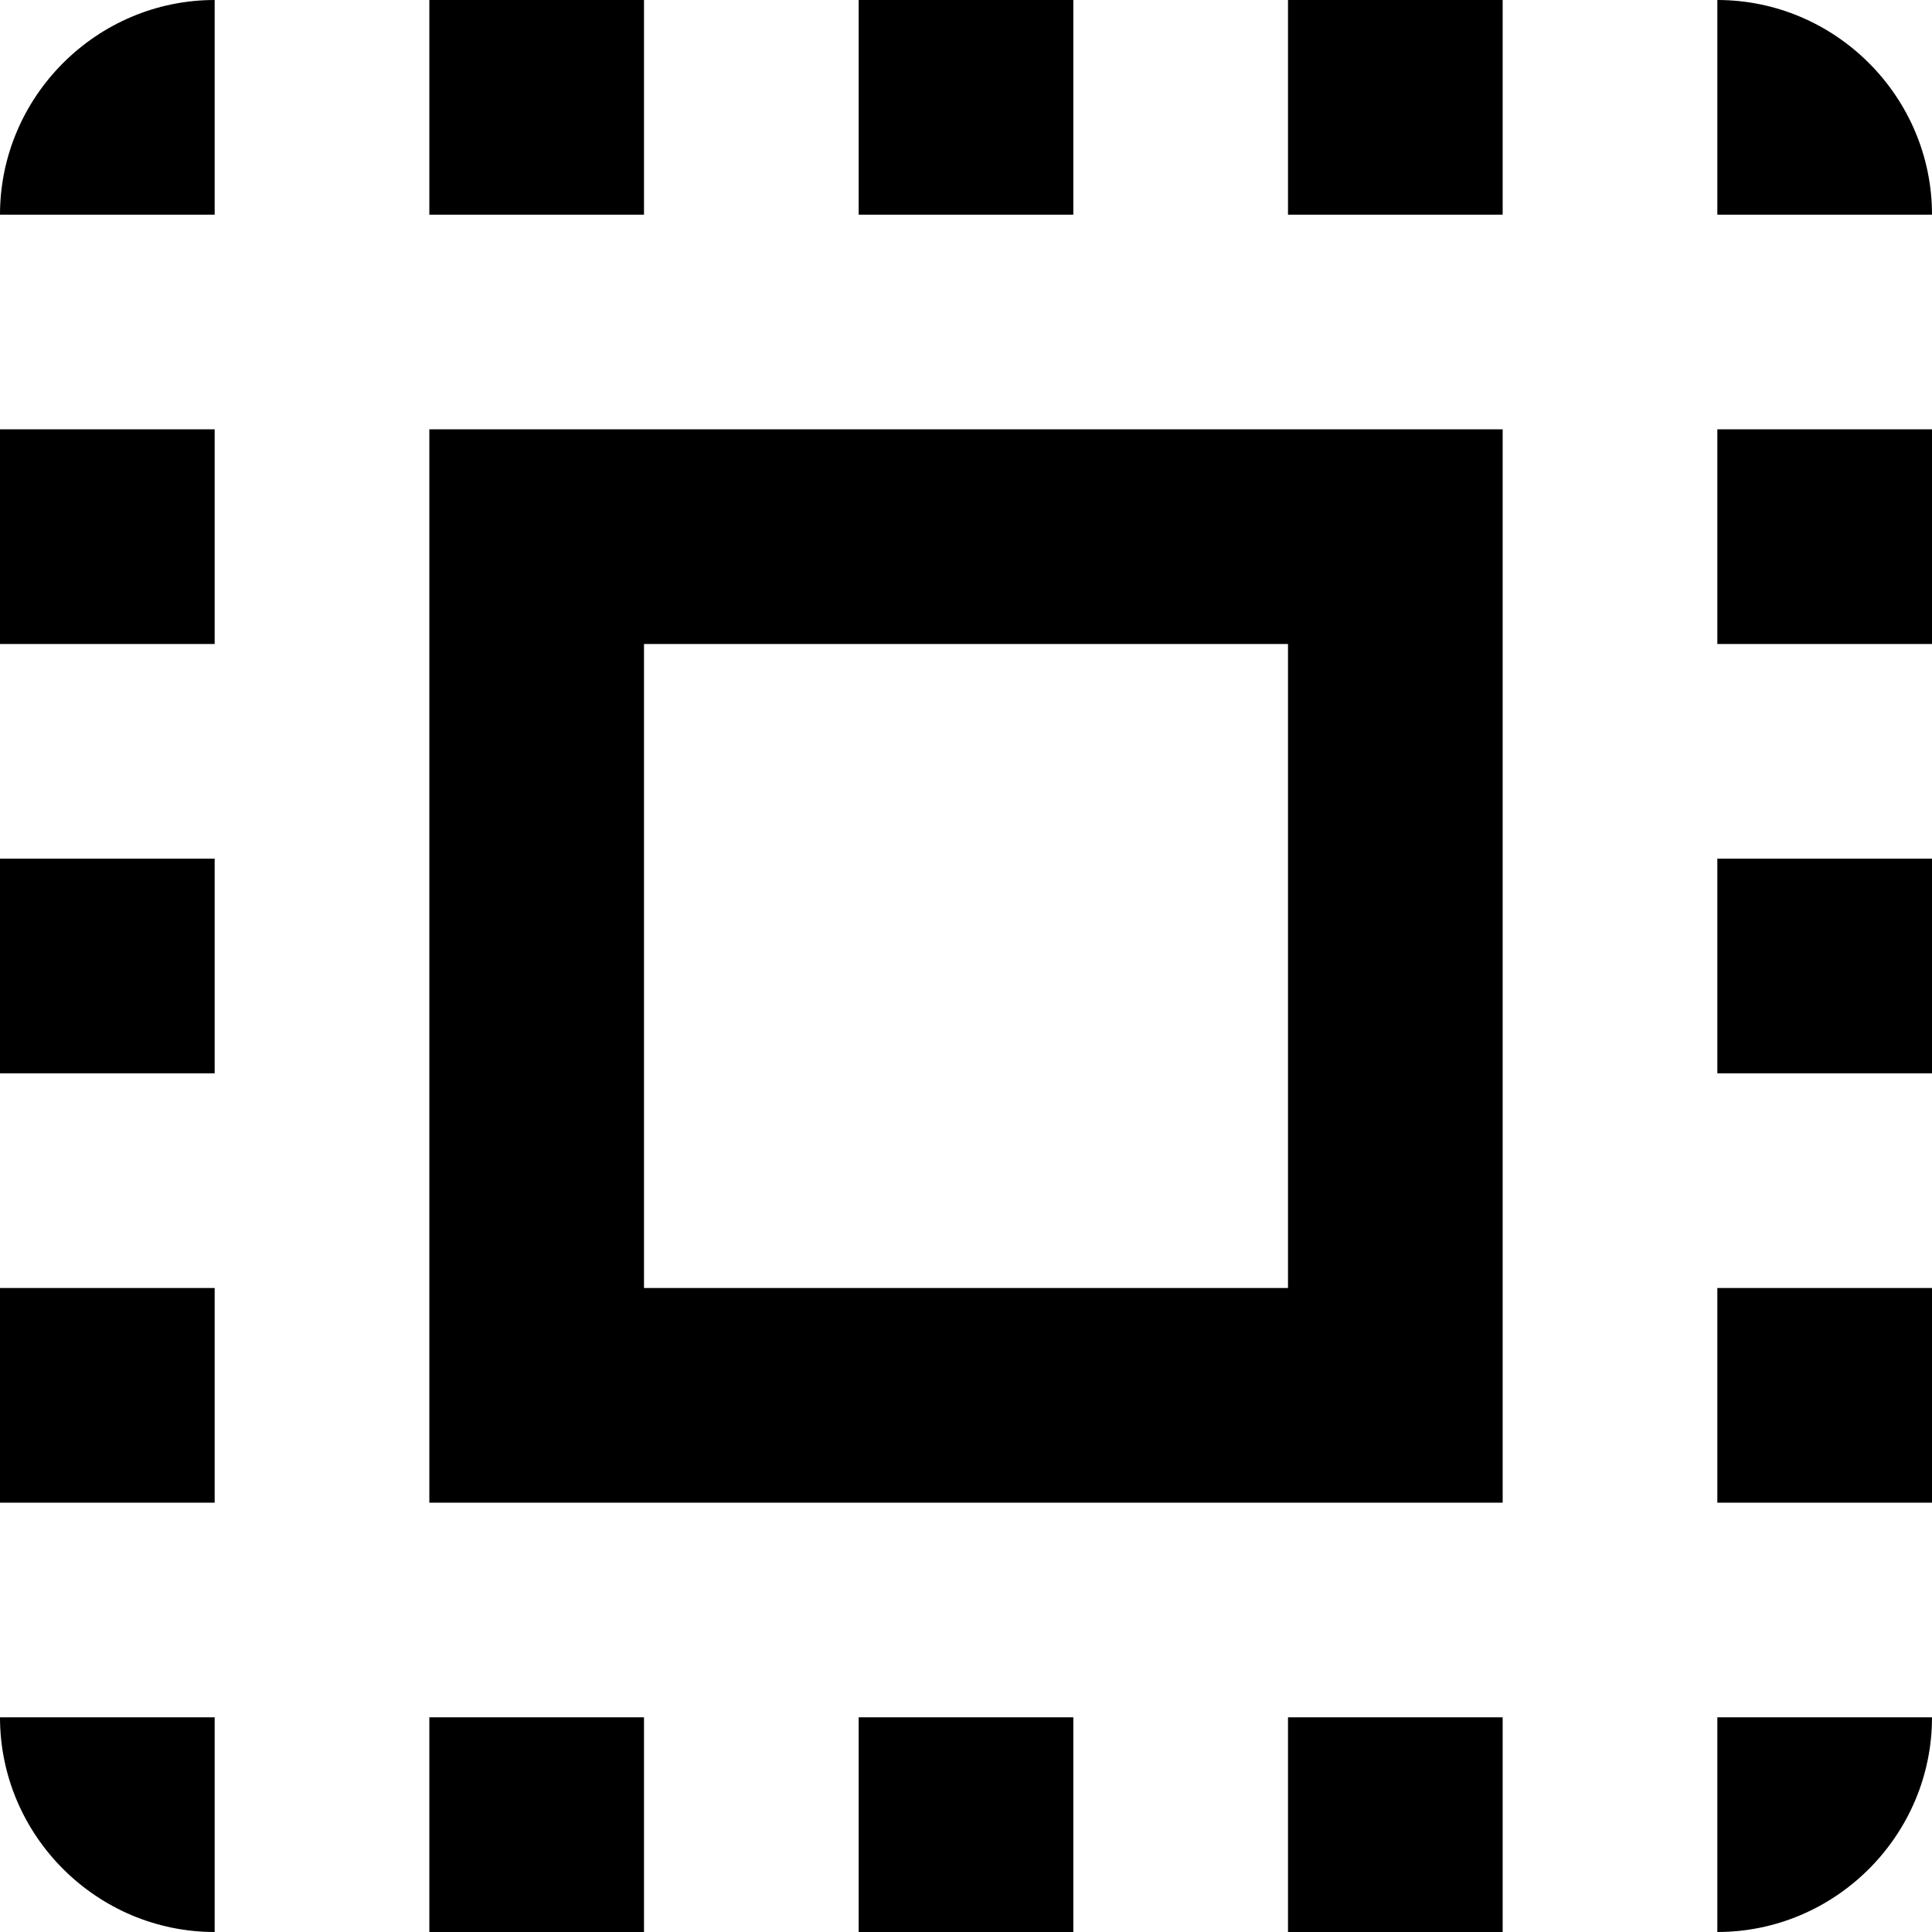
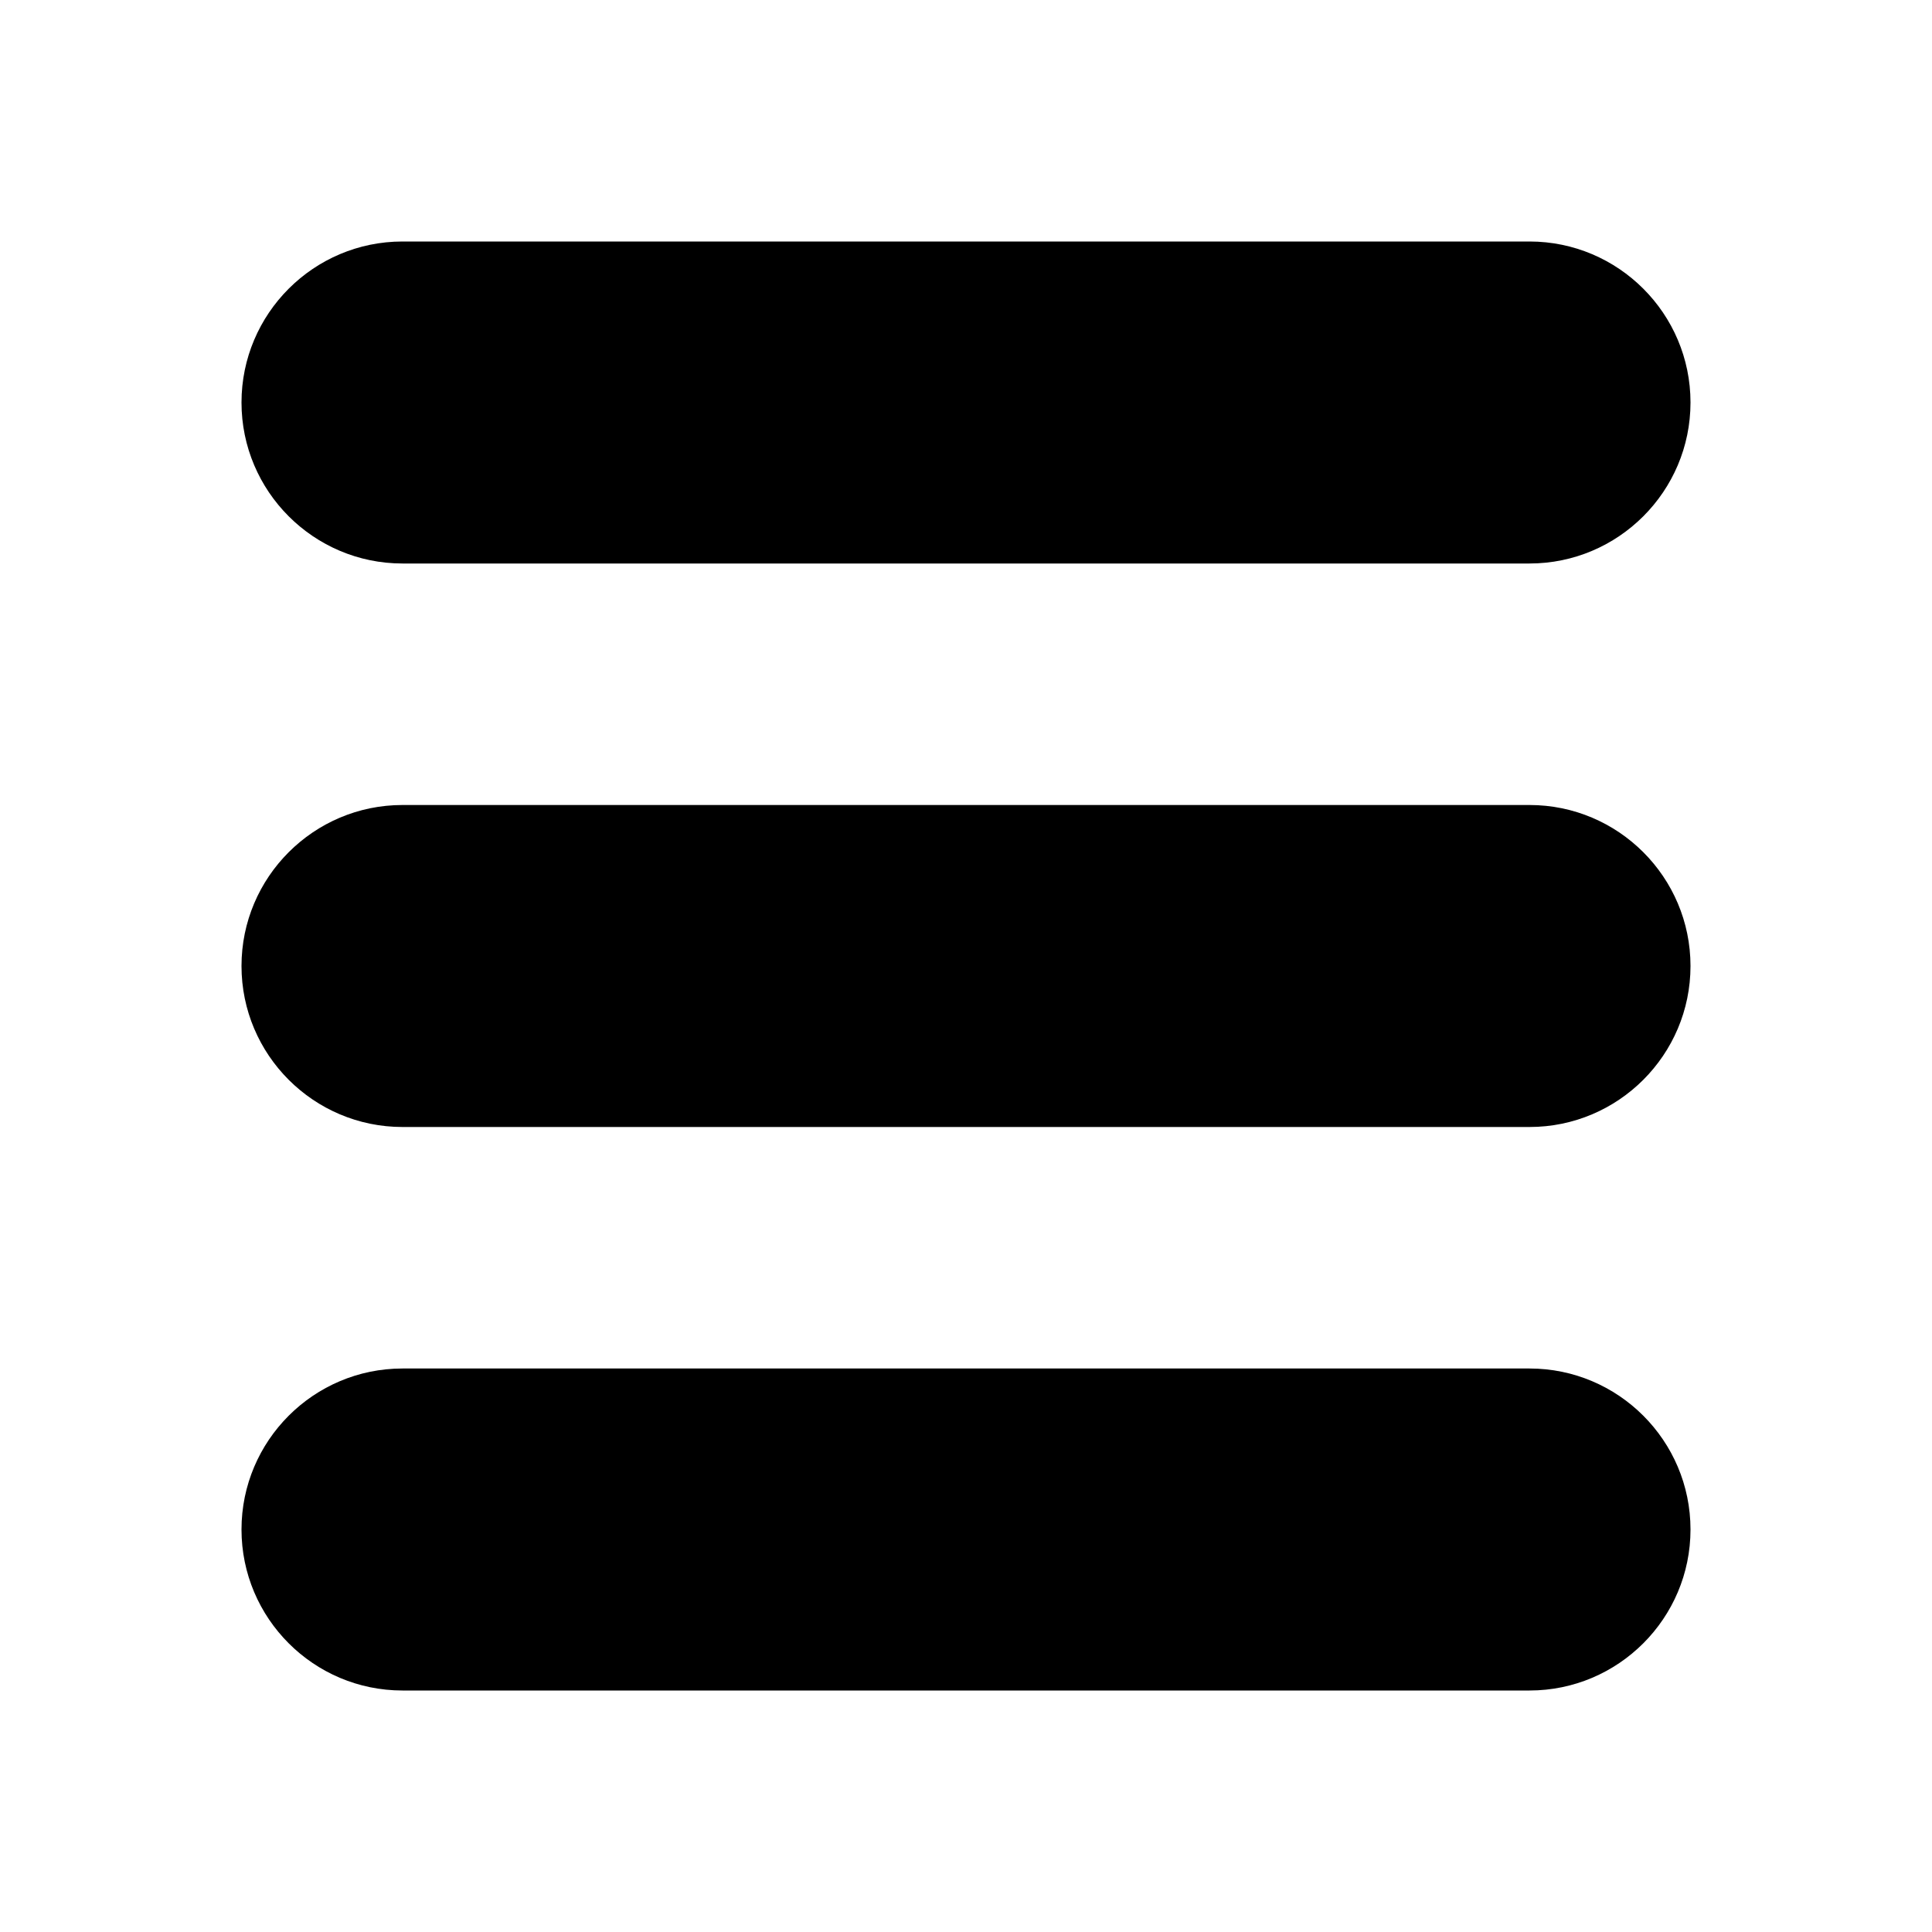
- <svg xmlns="http://www.w3.org/2000/svg" height="18px" version="1.1" viewBox="0 0 18 18" width="18px">
-   <defs />
-   <g fill="none" fill-rule="evenodd" id="Page-1" stroke="none" stroke-width="1">
-     <g fill="#000000" id="Core" transform="translate(-381, -381)">
-       <g id="select-all" transform="translate(381, 381)">
-         <path d="M0,2 L2,2 L2,0 C0.9,0 0,0.9 0,2 L0,2 Z M0,10 L2,10 L2,8 L0,8 L0,10 L0,10 Z M4,18 L6,18 L6,16 L4,16 L4,18 L4,18 Z M0,6 L2,6 L2,4 L0,4 L0,6 L0,6 Z M10,0 L8,0 L8,2 L10,2 L10,0 L10,0 Z M16,0 L16,2 L18,2 C18,0.9 17.1,0 16,0 L16,0 Z M2,18 L2,16 L0,16 C0,17.1 0.9,18 2,18 L2,18 Z M0,14 L2,14 L2,12 L0,12 L0,14 L0,14 Z M6,0 L4,0 L4,2 L6,2 L6,0 L6,0 Z M8,18 L10,18 L10,16 L8,16 L8,18 L8,18 Z M16,10 L18,10 L18,8 L16,8 L16,10 L16,10 Z M16,18 C17.1,18 18,17.1 18,16 L16,16 L16,18 L16,18 Z M16,6 L18,6 L18,4 L16,4 L16,6 L16,6 Z M16,14 L18,14 L18,12 L16,12 L16,14 L16,14 Z M12,18 L14,18 L14,16 L12,16 L12,18 L12,18 Z M12,2 L14,2 L14,0 L12,0 L12,2 L12,2 Z M4,14 L14,14 L14,4 L4,4 L4,14 L4,14 Z M6,6 L12,6 L12,12 L6,12 L6,6 L6,6 Z" id="Shape" />
-       </g>
-     </g>
-   </g>
+ <svg xmlns="http://www.w3.org/2000/svg" baseProfile="tiny" height="24px" id="Layer_1" version="1.2" viewBox="0 0 24 24" width="24px" xml:space="preserve">
+   <path d="M19,17H5c-1.103,0-2,0.897-2,2s0.897,2,2,2h14c1.103,0,2-0.897,2-2S20.103,17,19,17z" />
+   <path d="M19,10H5c-1.103,0-2,0.897-2,2s0.897,2,2,2h14c1.103,0,2-0.897,2-2S20.103,10,19,10z" />
+   <path d="M19,3H5C3.897,3,3,3.897,3,5s0.897,2,2,2h14c1.103,0,2-0.897,2-2S20.103,3,19,3z" />
</svg>
